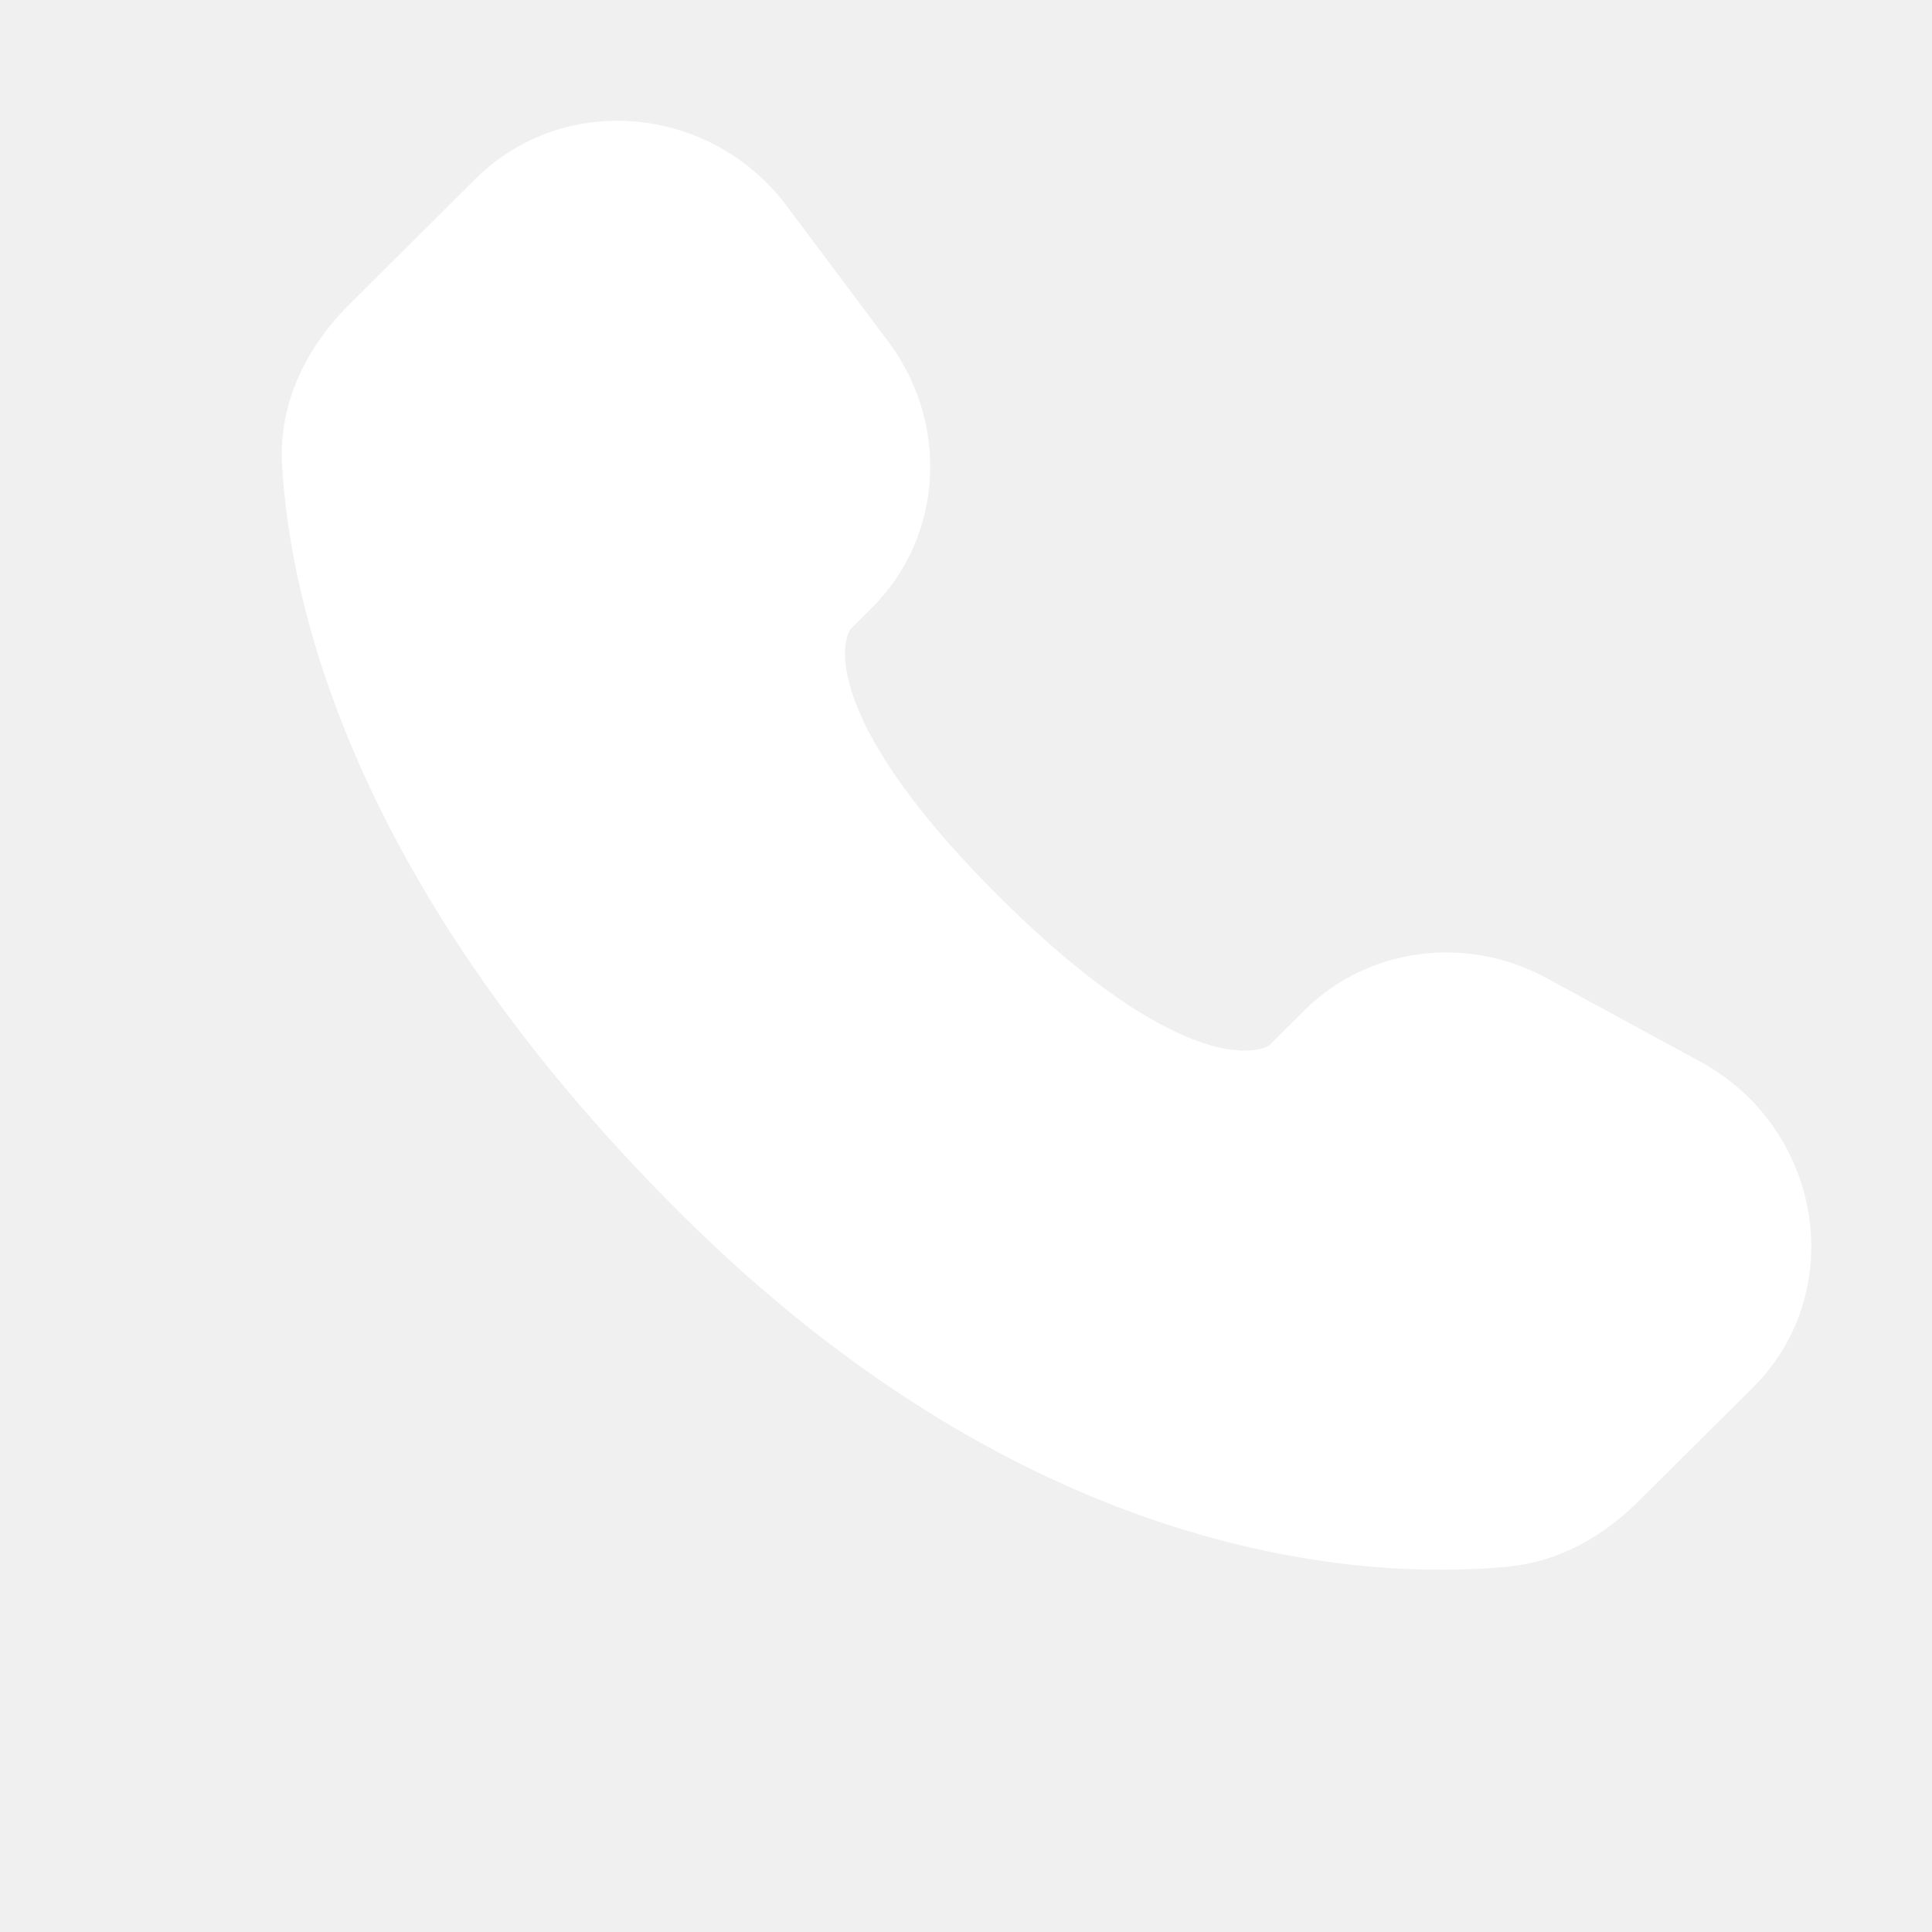
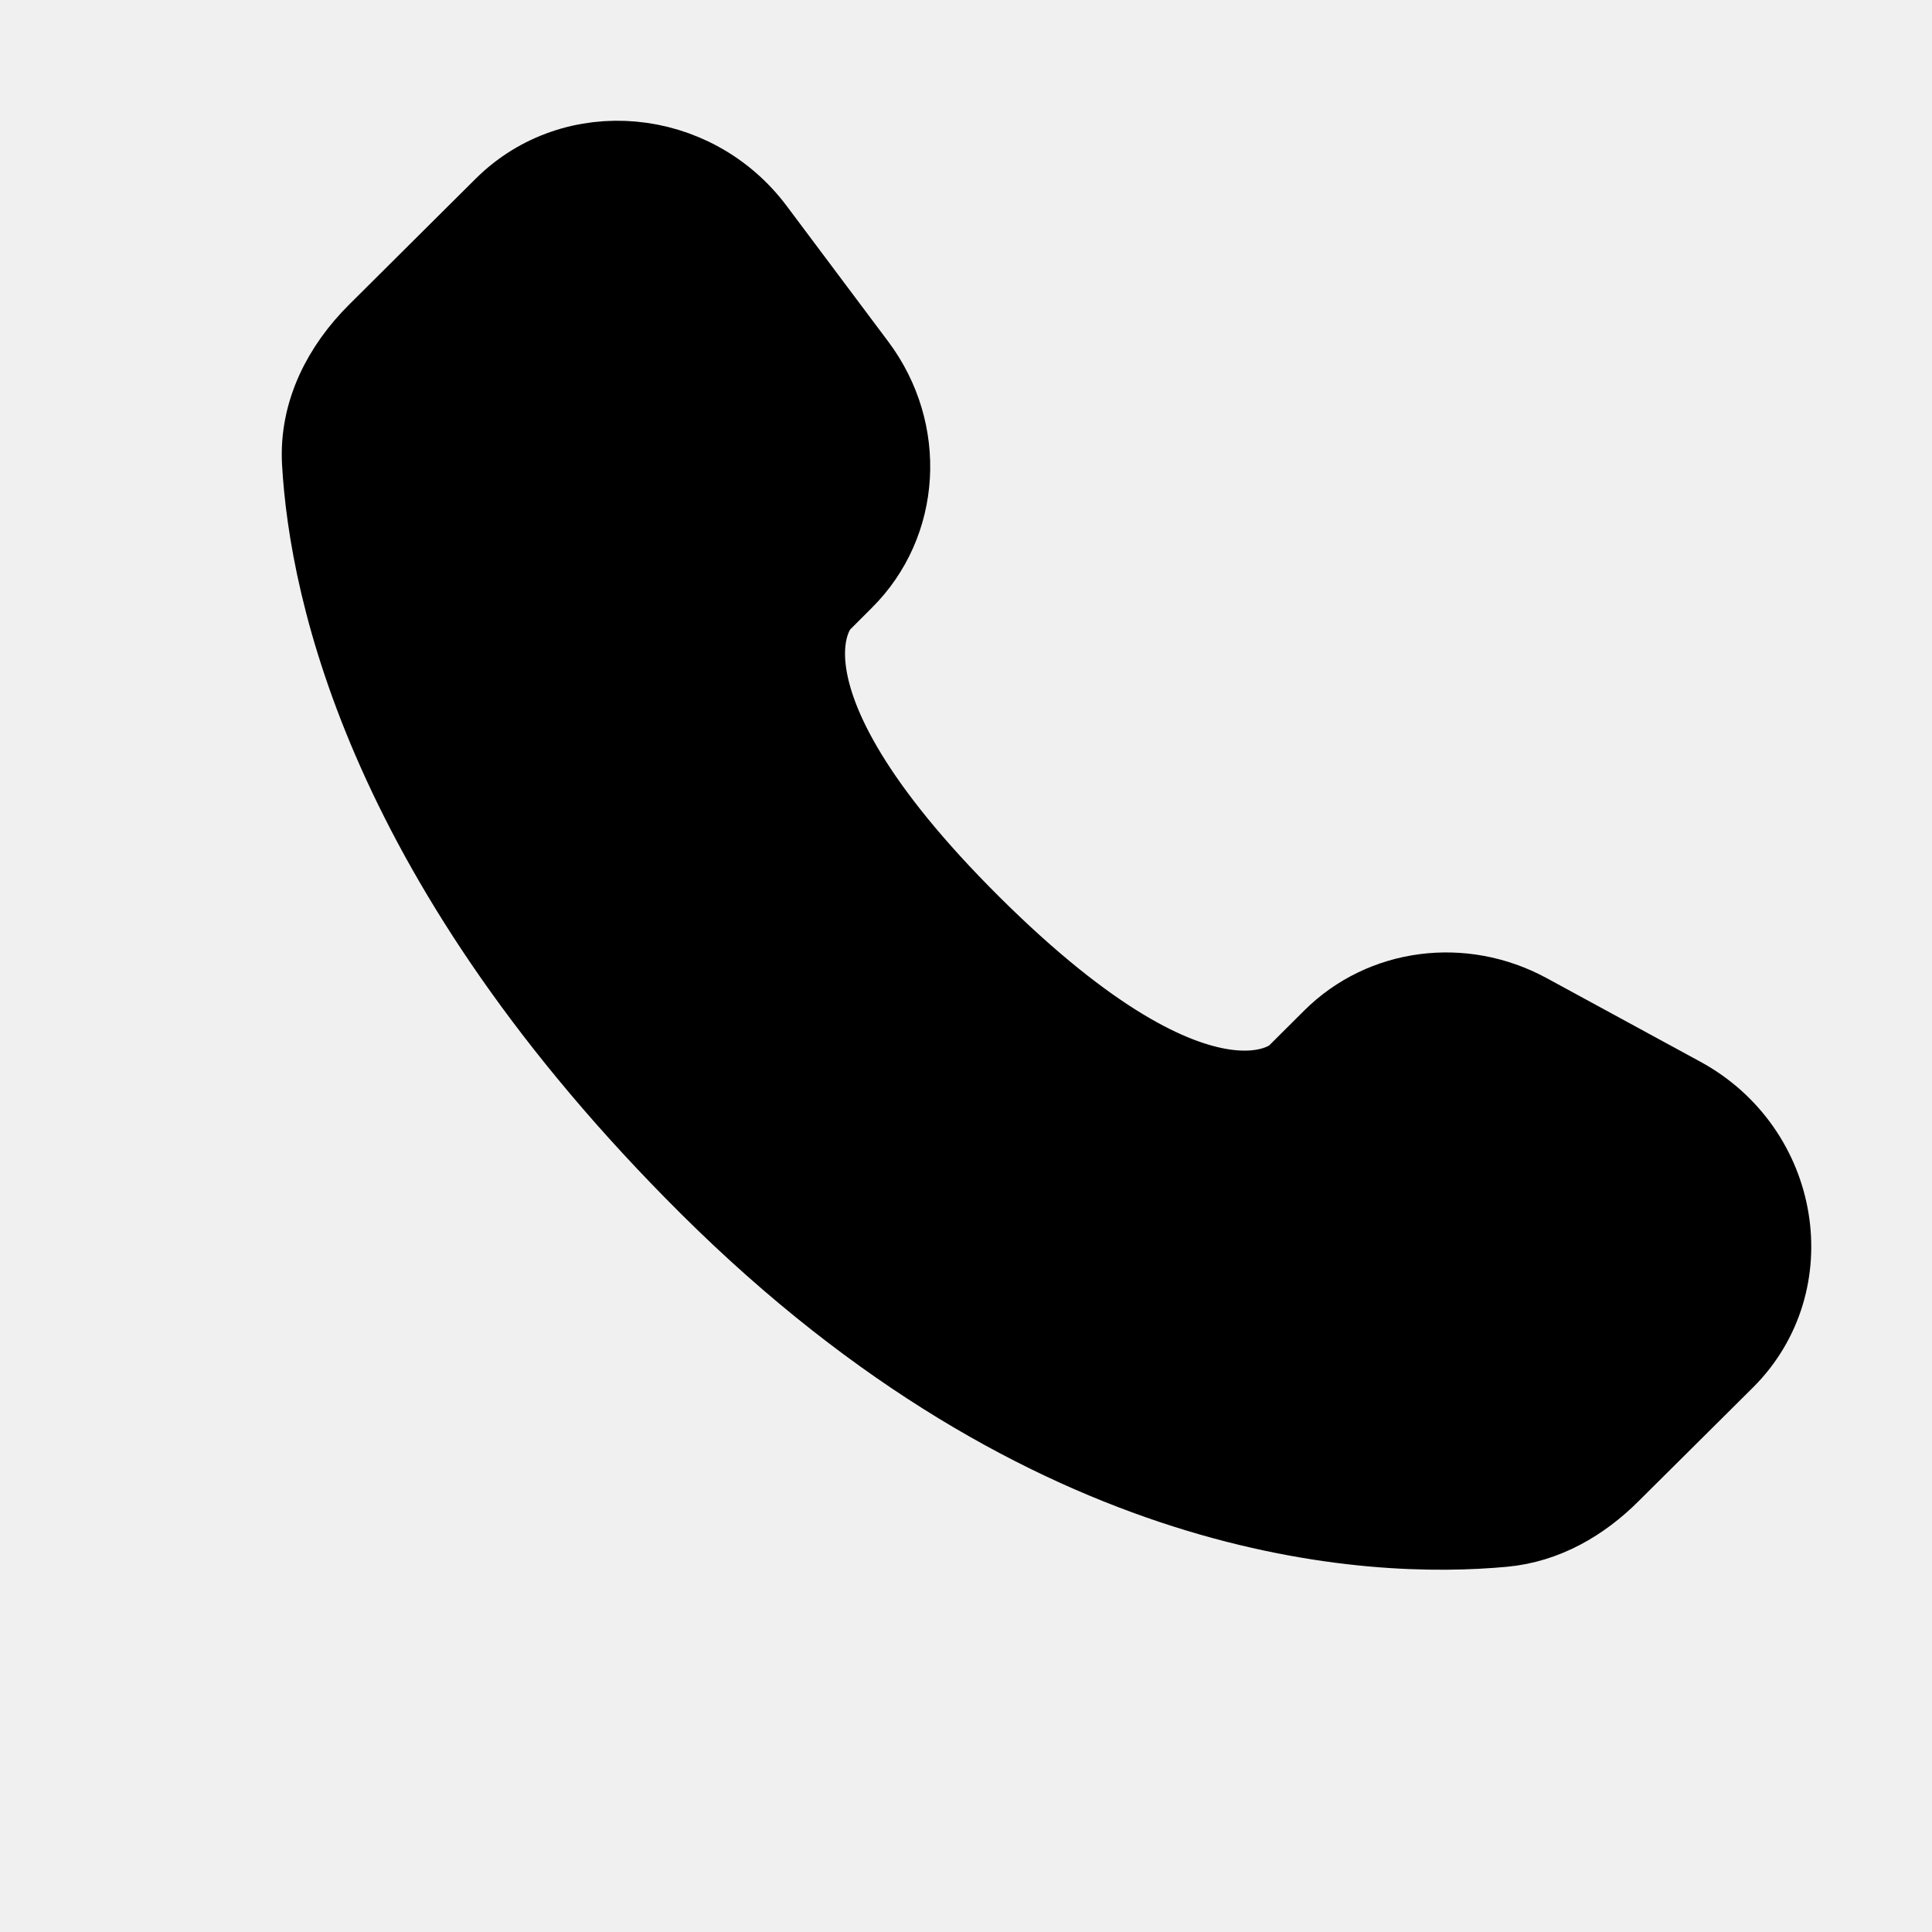
- <svg xmlns="http://www.w3.org/2000/svg" viewBox="0 0 24 24" fill="none" stroke="#ffffff">
+ <svg xmlns="http://www.w3.org/2000/svg" viewBox="0 0 24 24" fill="none" stroke="#000">
  <g id="SVGRepo_bgCarrier" stroke-width="0" />
  <g id="SVGRepo_tracerCarrier" stroke-linecap="round" stroke-linejoin="round" />
  <g id="SVGRepo_iconCarrier">
-     <path d="M16.556 12.906L16.101 13.359C16.101 13.359 15.018 14.435 12.063 11.497C9.108 8.559 10.191 7.483 10.191 7.483L10.477 7.197C11.184 6.495 11.251 5.367 10.634 4.543L9.373 2.859C8.61 1.84 7.136 1.705 6.261 2.575L4.692 4.136C4.258 4.567 3.968 5.126 4.003 5.746C4.093 7.332 4.811 10.745 8.815 14.727C13.062 18.949 17.047 19.117 18.676 18.965C19.192 18.917 19.64 18.655 20.001 18.295L21.422 16.883C22.381 15.93 22.11 14.295 20.883 13.628L18.973 12.589C18.167 12.152 17.186 12.28 16.556 12.906Z" fill="#ffffff" />
+     <path d="M16.556 12.906L16.101 13.359C16.101 13.359 15.018 14.435 12.063 11.497C9.108 8.559 10.191 7.483 10.191 7.483L10.477 7.197C11.184 6.495 11.251 5.367 10.634 4.543L9.373 2.859C8.61 1.84 7.136 1.705 6.261 2.575L4.692 4.136C4.258 4.567 3.968 5.126 4.003 5.746C4.093 7.332 4.811 10.745 8.815 14.727C13.062 18.949 17.047 19.117 18.676 18.965C19.192 18.917 19.64 18.655 20.001 18.295L21.422 16.883C22.381 15.93 22.11 14.295 20.883 13.628L18.973 12.589C18.167 12.152 17.186 12.28 16.556 12.906Z" fill="#000">
+ </path>
  </g>
</svg>
